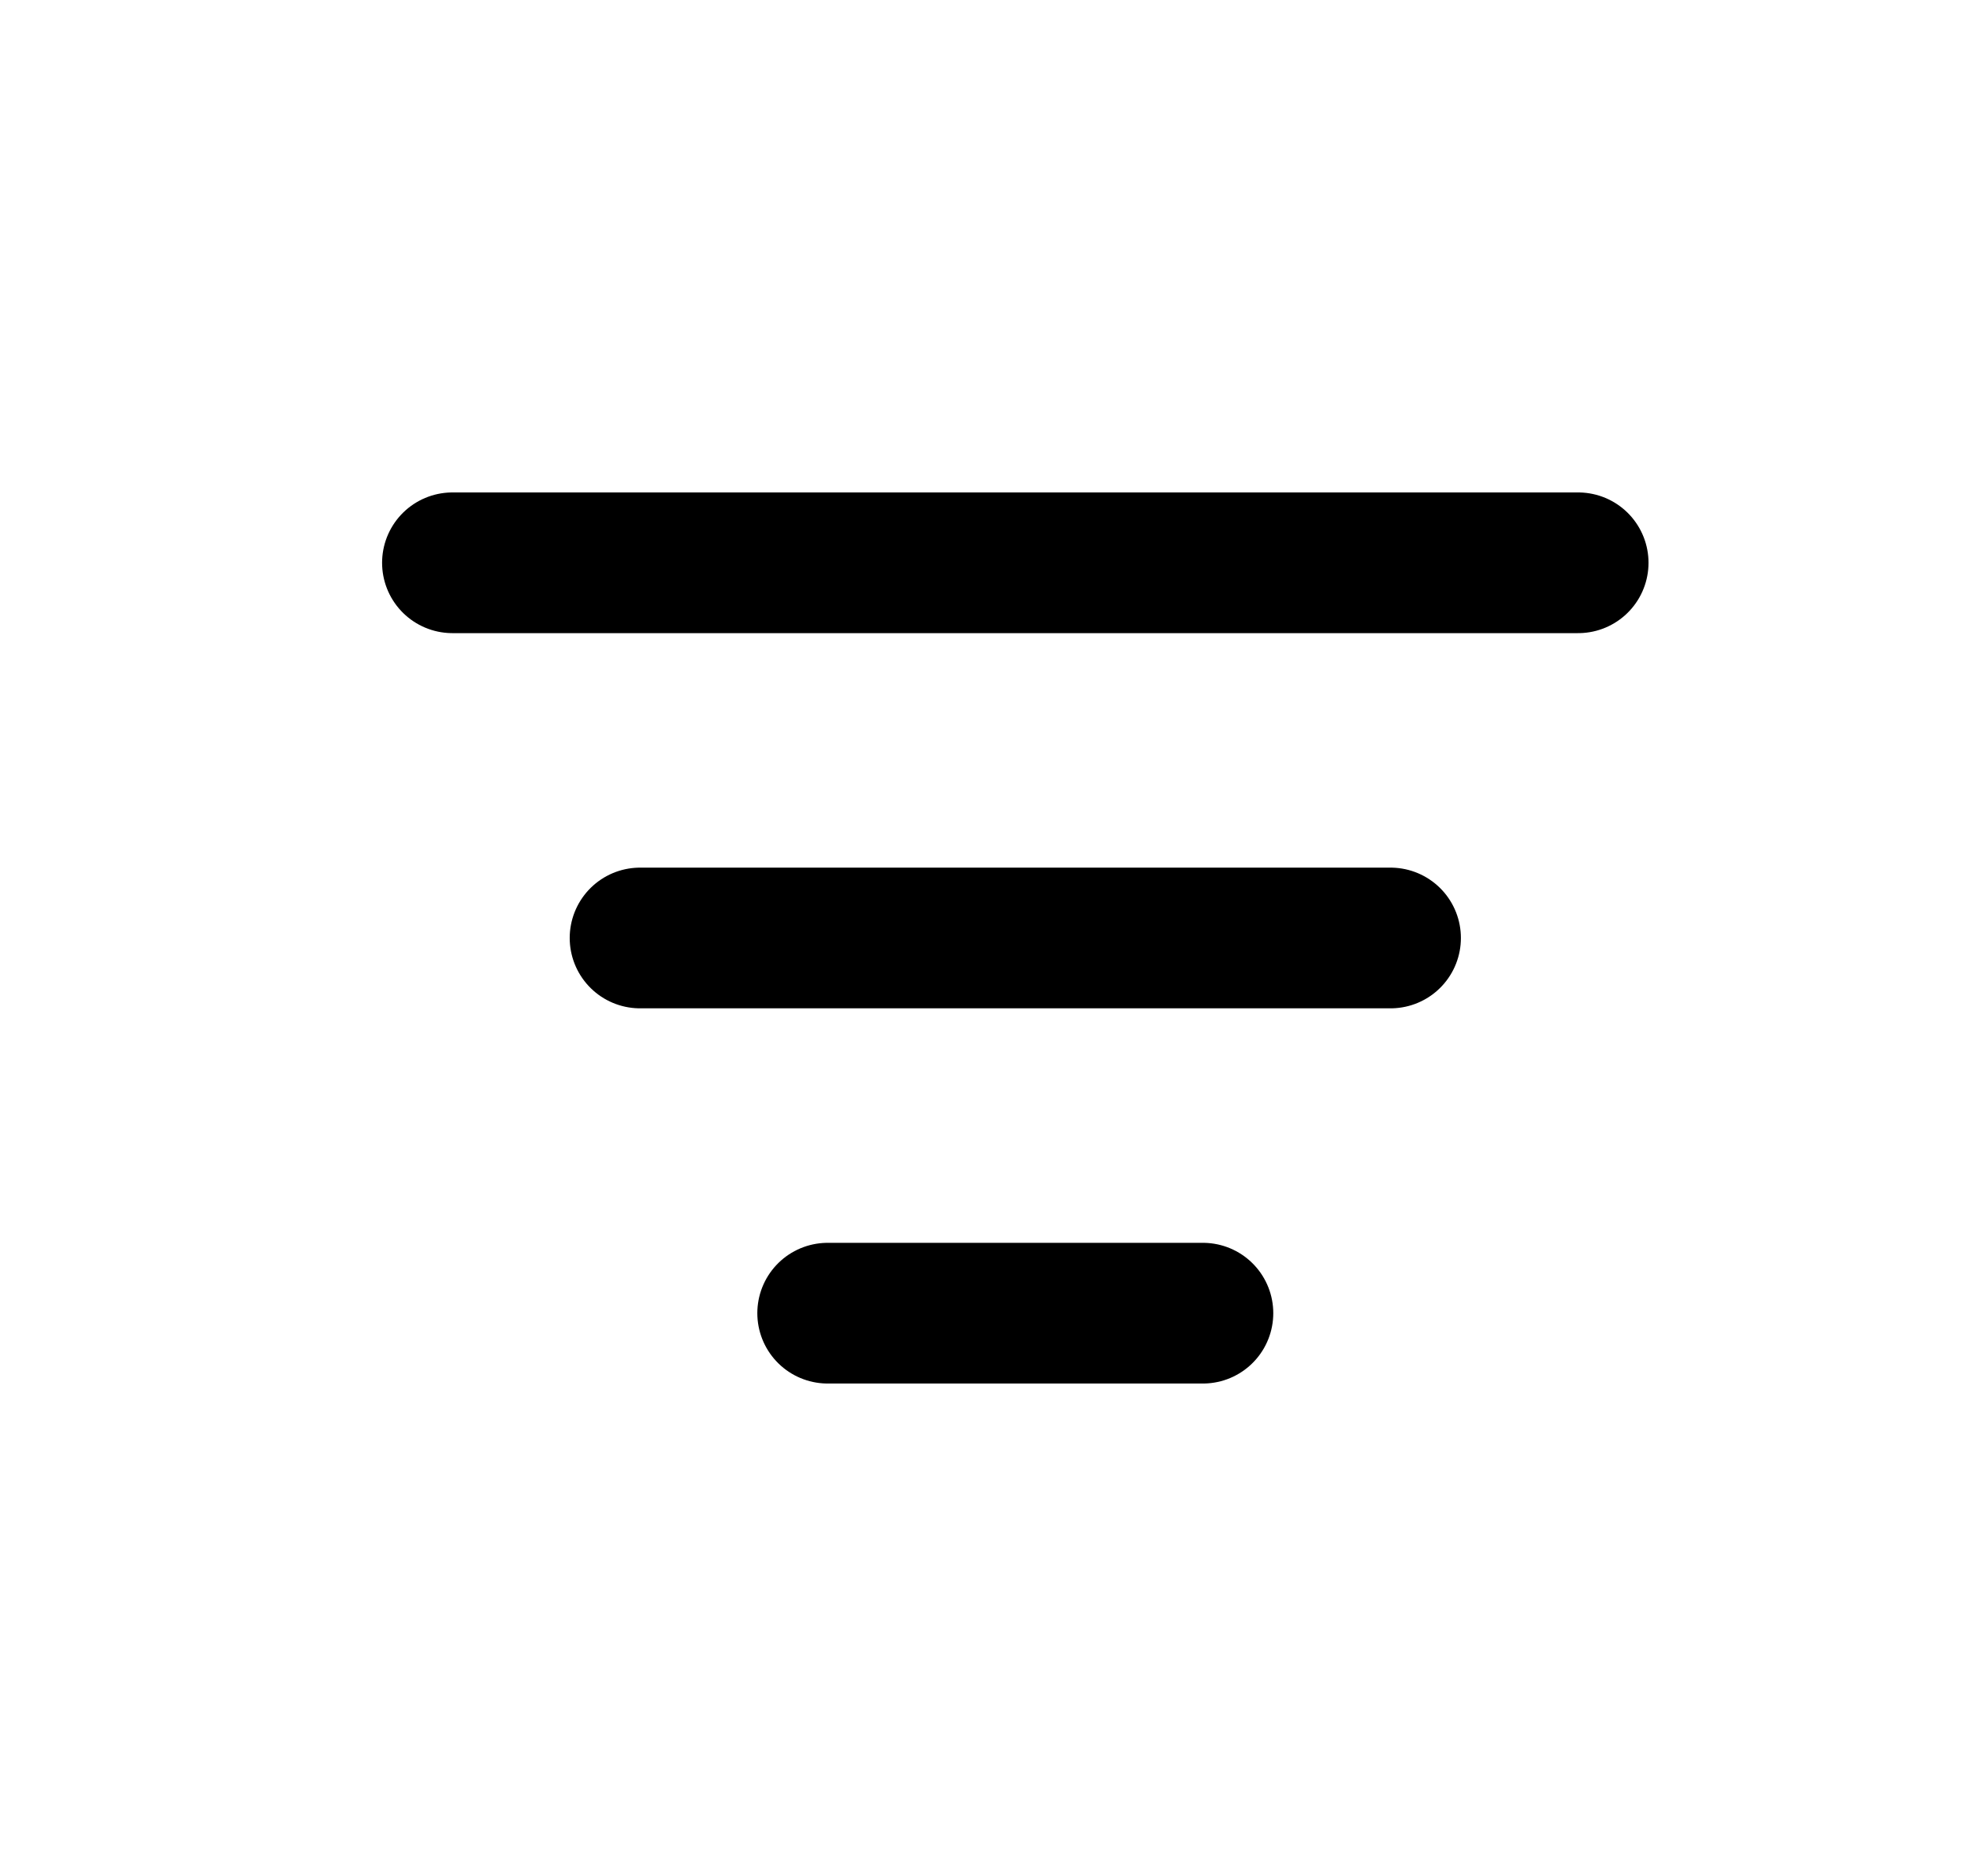
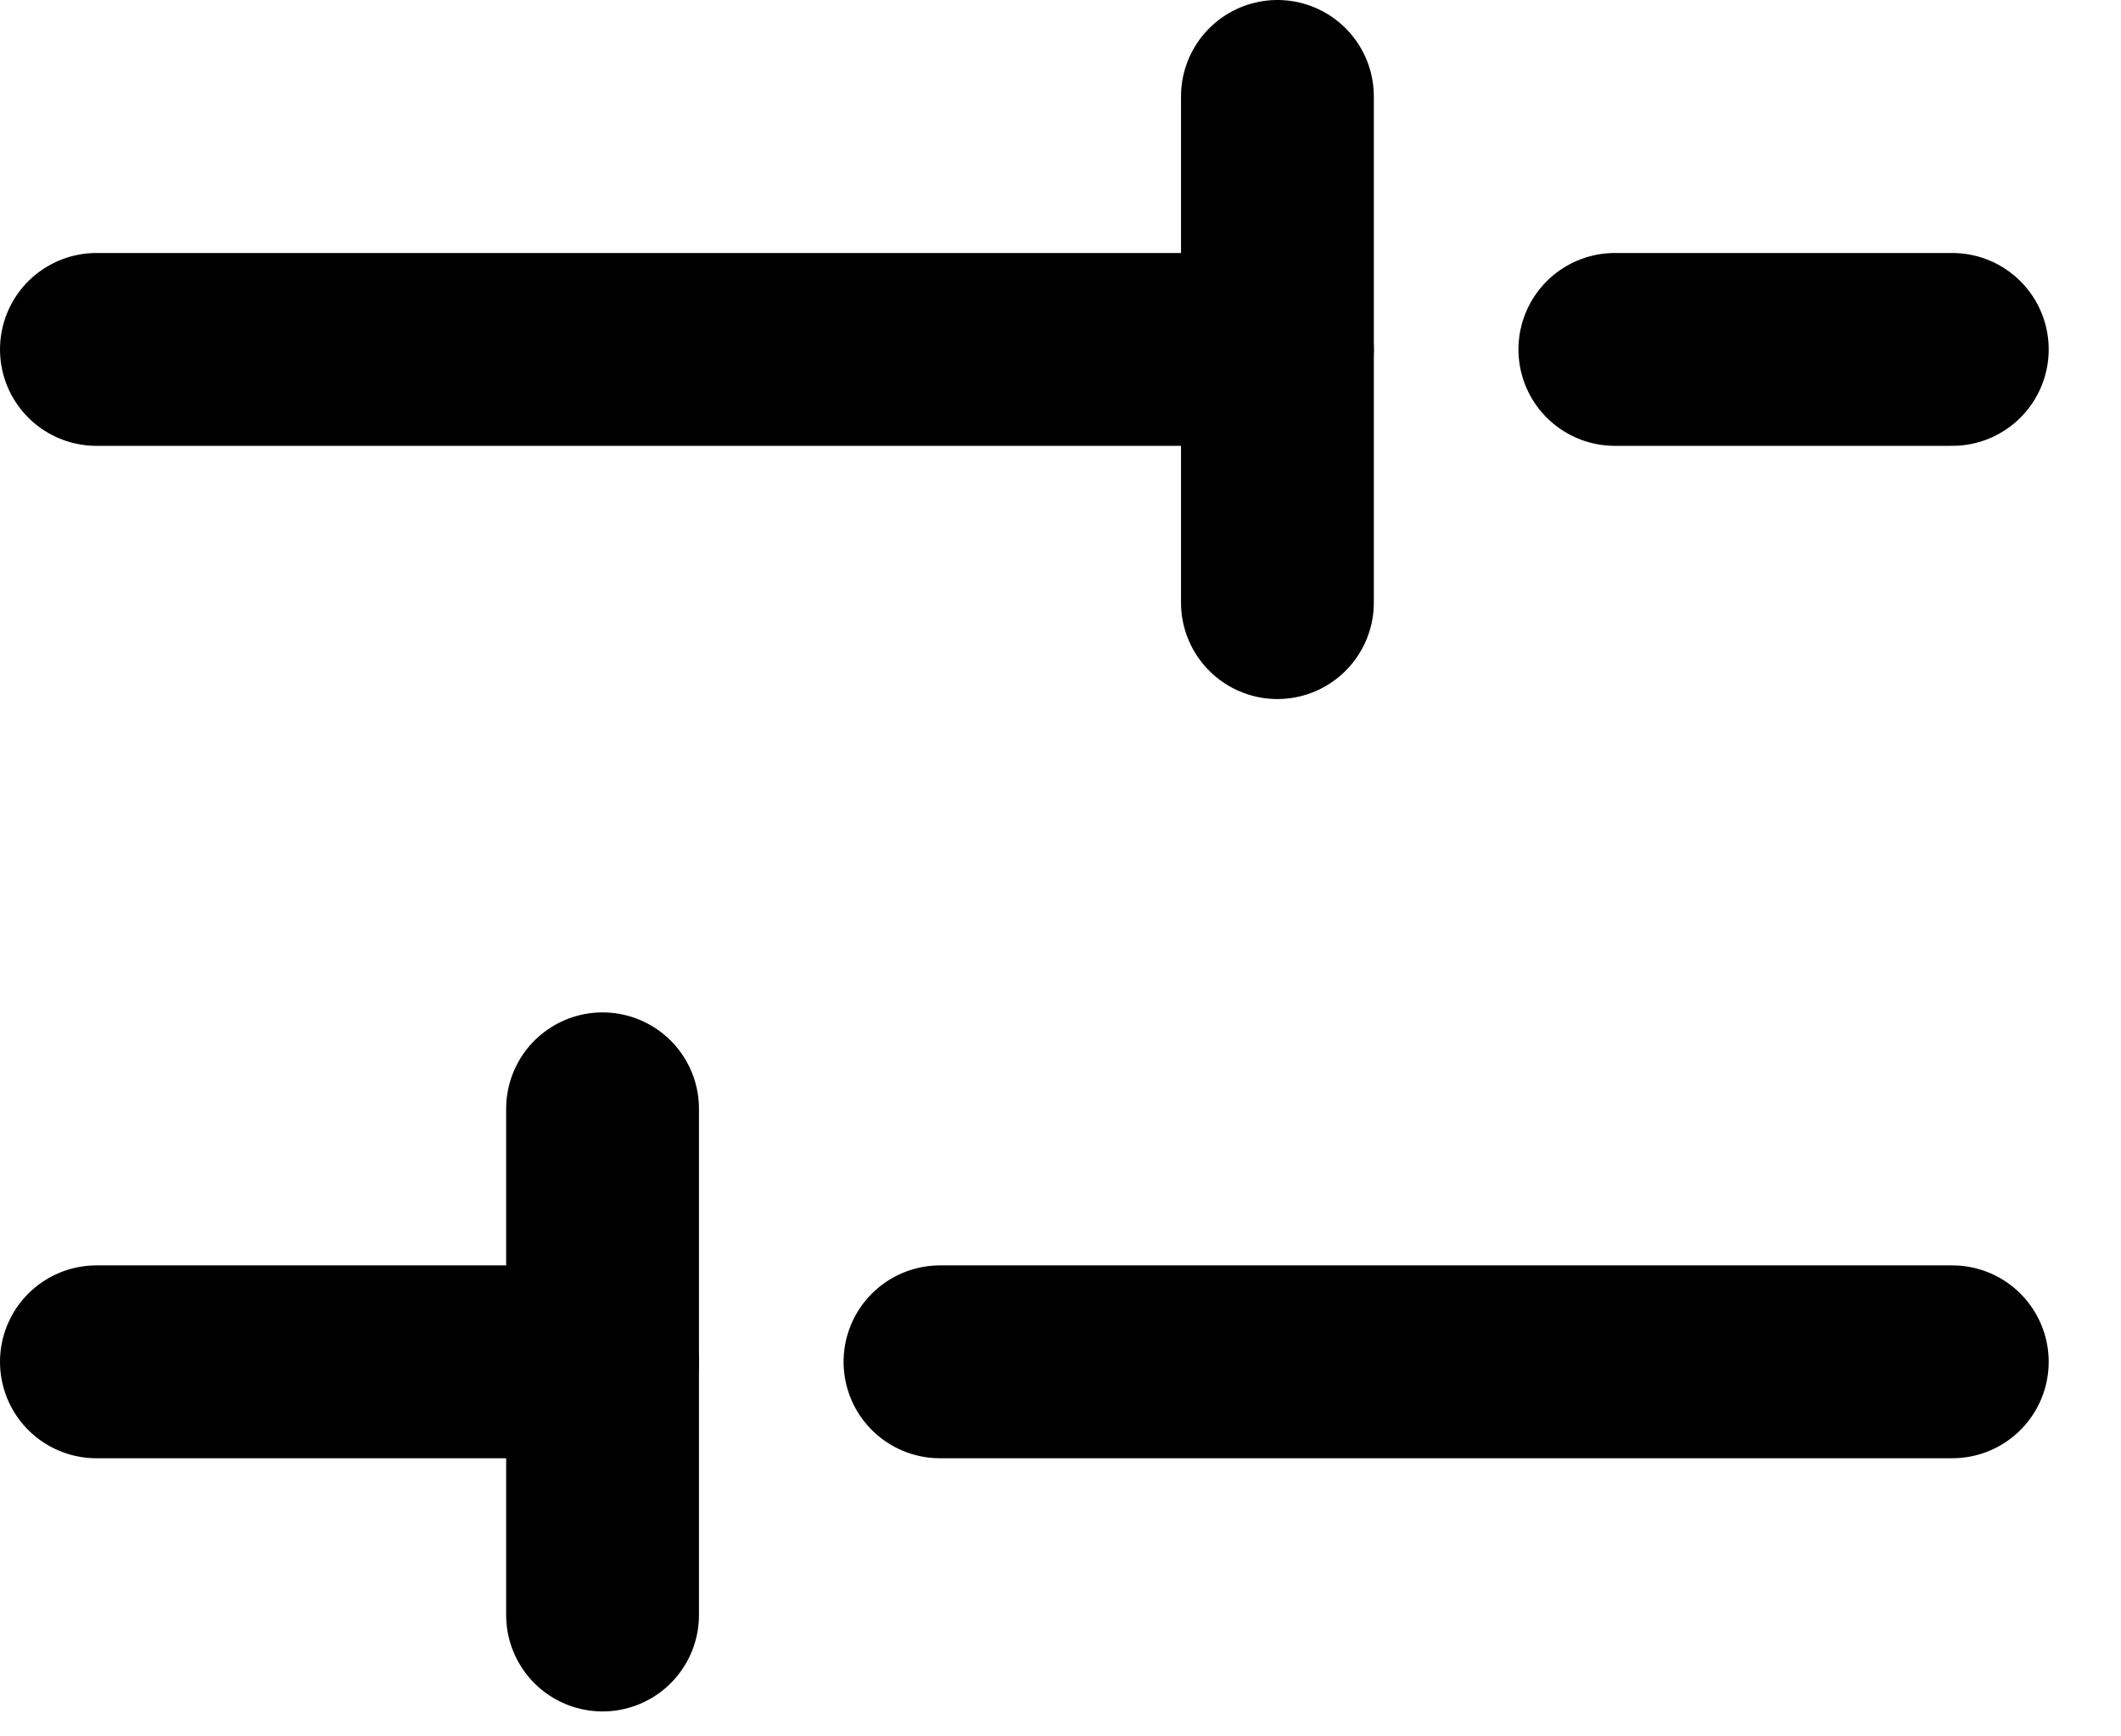
- <svg xmlns="http://www.w3.org/2000/svg" aria-hidden="true" width="21" height="20" viewBox="0 0 21 20" fill="none">
-   <path d="M16.823 6h-12m10 4h-8m2 4h4" stroke="currentColor" stroke-width="1.5" stroke-linecap="round" />
+ <svg xmlns="http://www.w3.org/2000/svg" width="11" height="9" viewBox="0 0 11 9" fill="none">
+   <path d="M8.375 1.812H10.125" stroke="black" stroke-linecap="round" stroke-linejoin="round" />
+   <path d="M0.5 1.812H6.625" stroke="black" stroke-linecap="round" stroke-linejoin="round" />
+   <path d="M4.875 7.062H10.125" stroke="black" stroke-linecap="round" stroke-linejoin="round" />
+   <path d="M0.5 7.062H3.125" stroke="black" stroke-linecap="round" stroke-linejoin="round" />
+   <path d="M6.625 0.5V3.125" stroke="black" stroke-linecap="round" stroke-linejoin="round" />
+   <path d="M3.125 5.75V8.375" stroke="black" stroke-linecap="round" stroke-linejoin="round" />
</svg>
